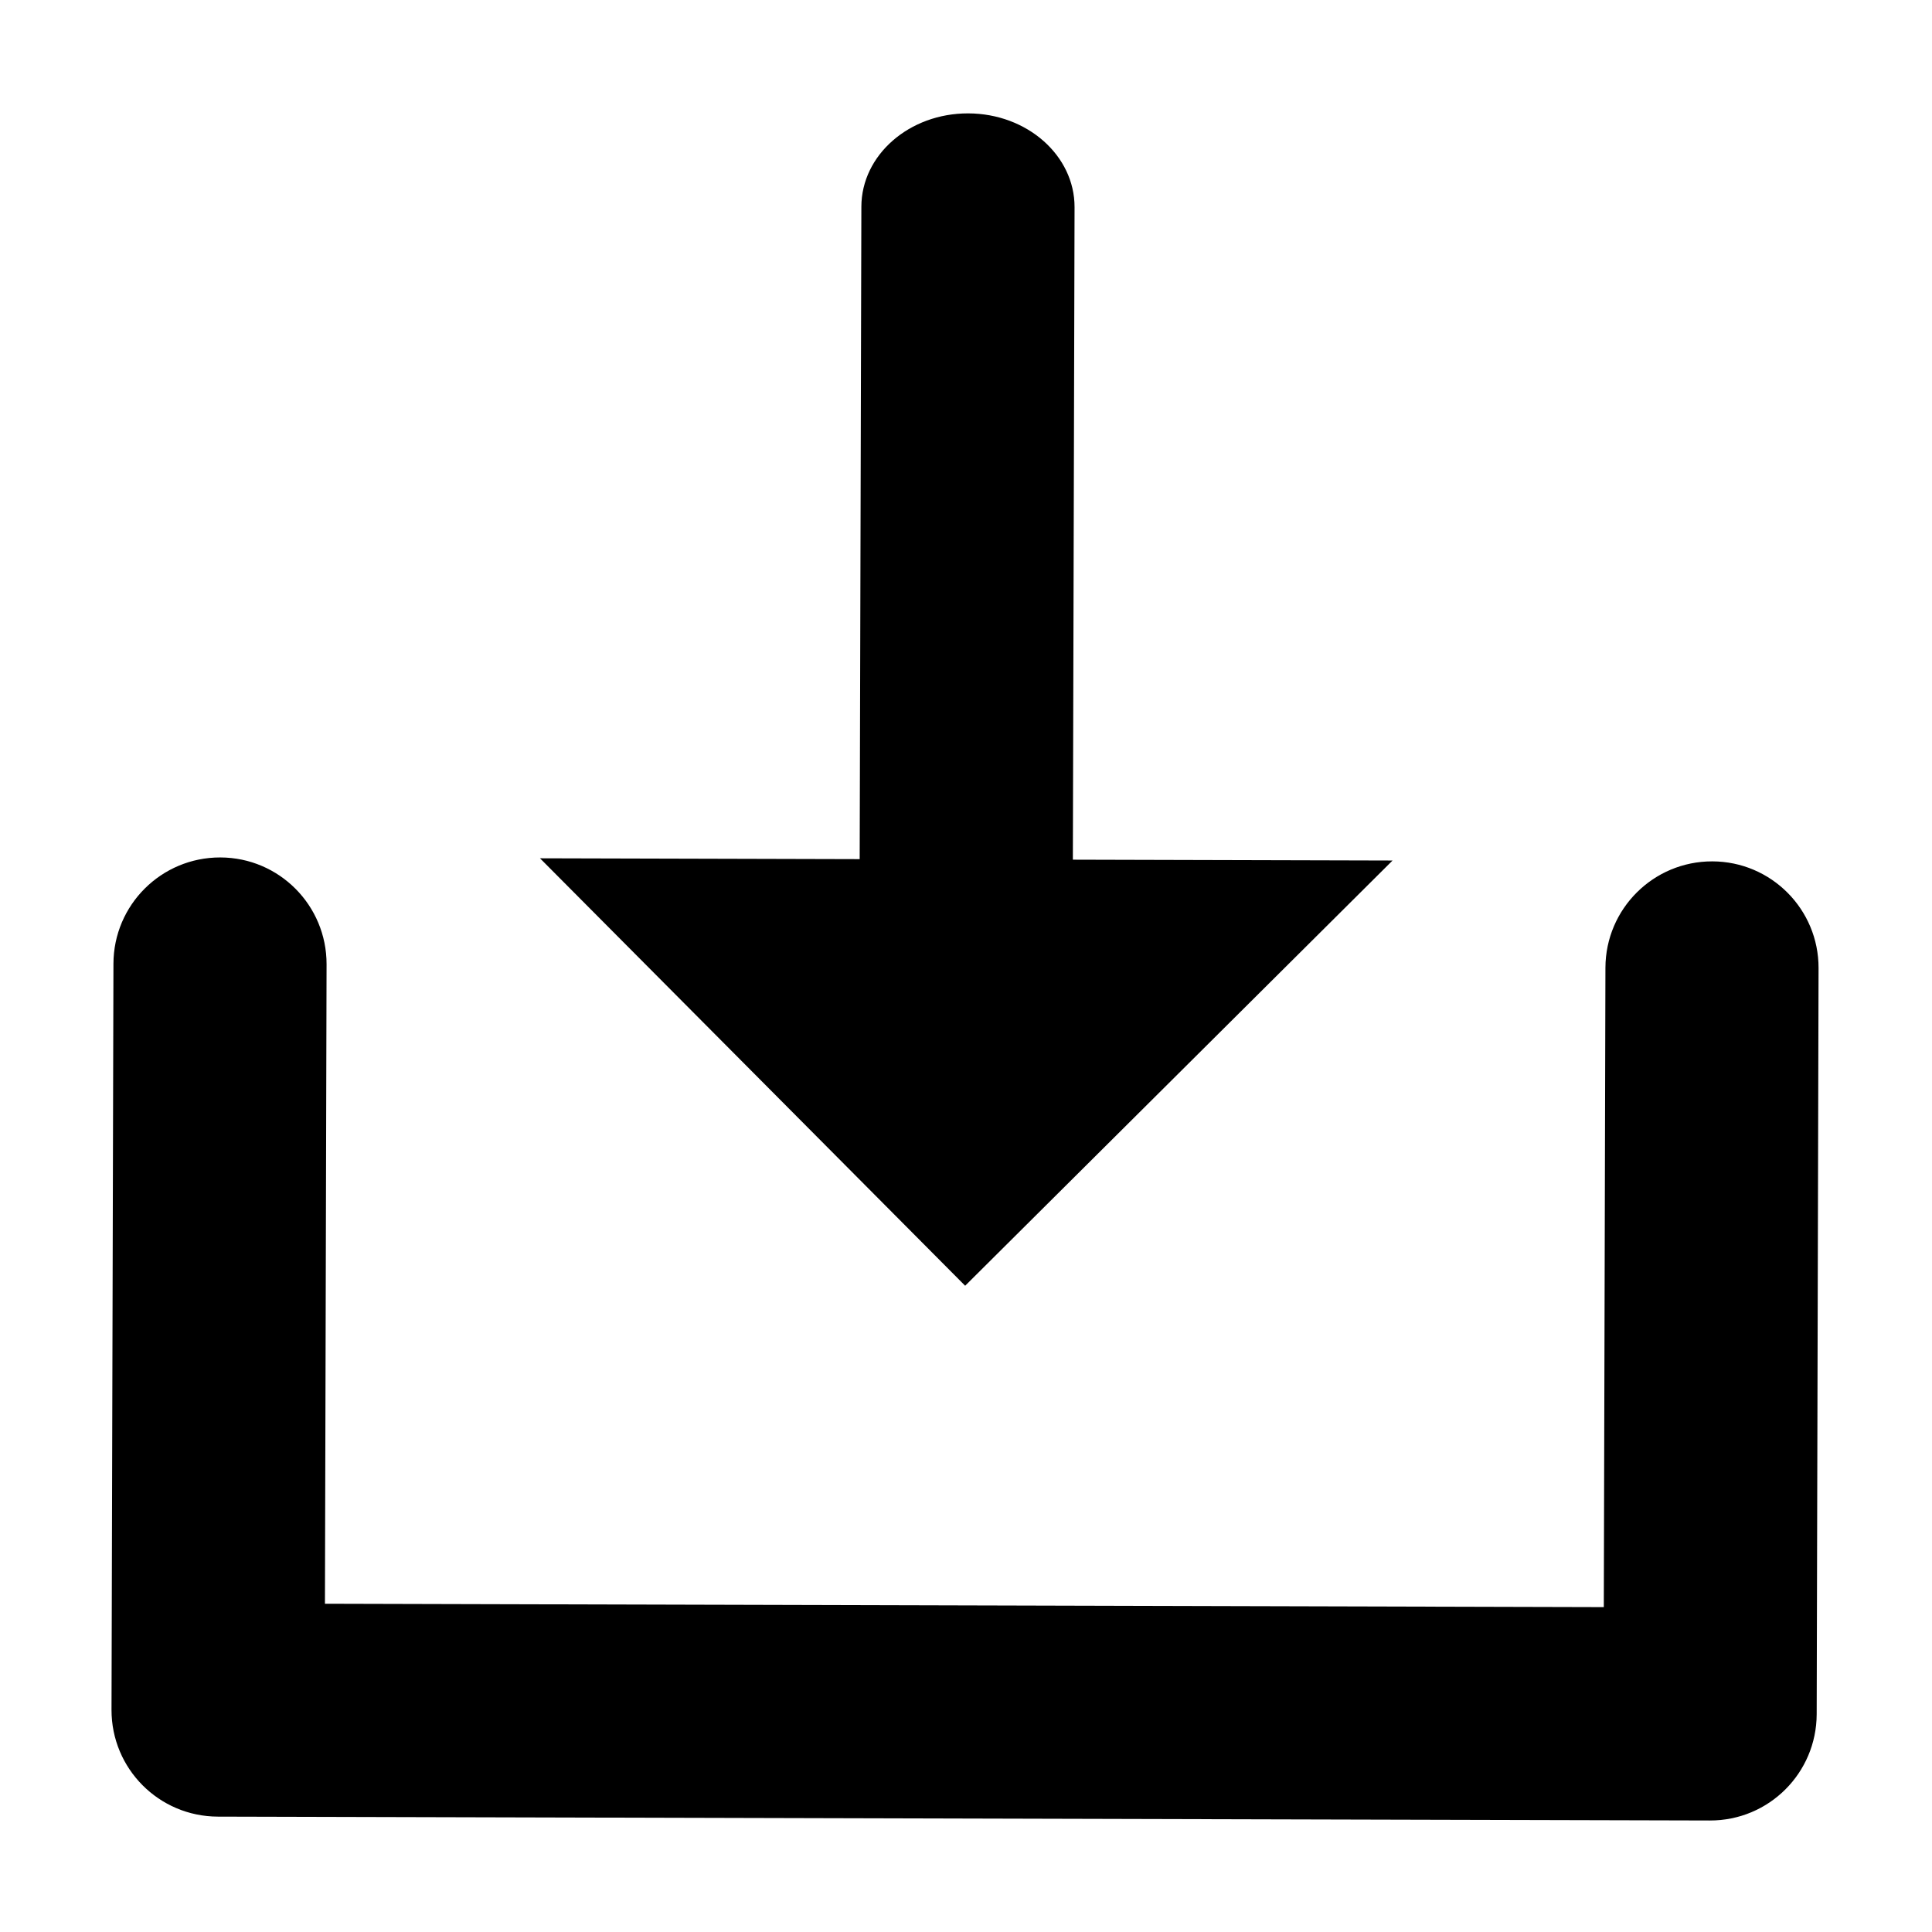
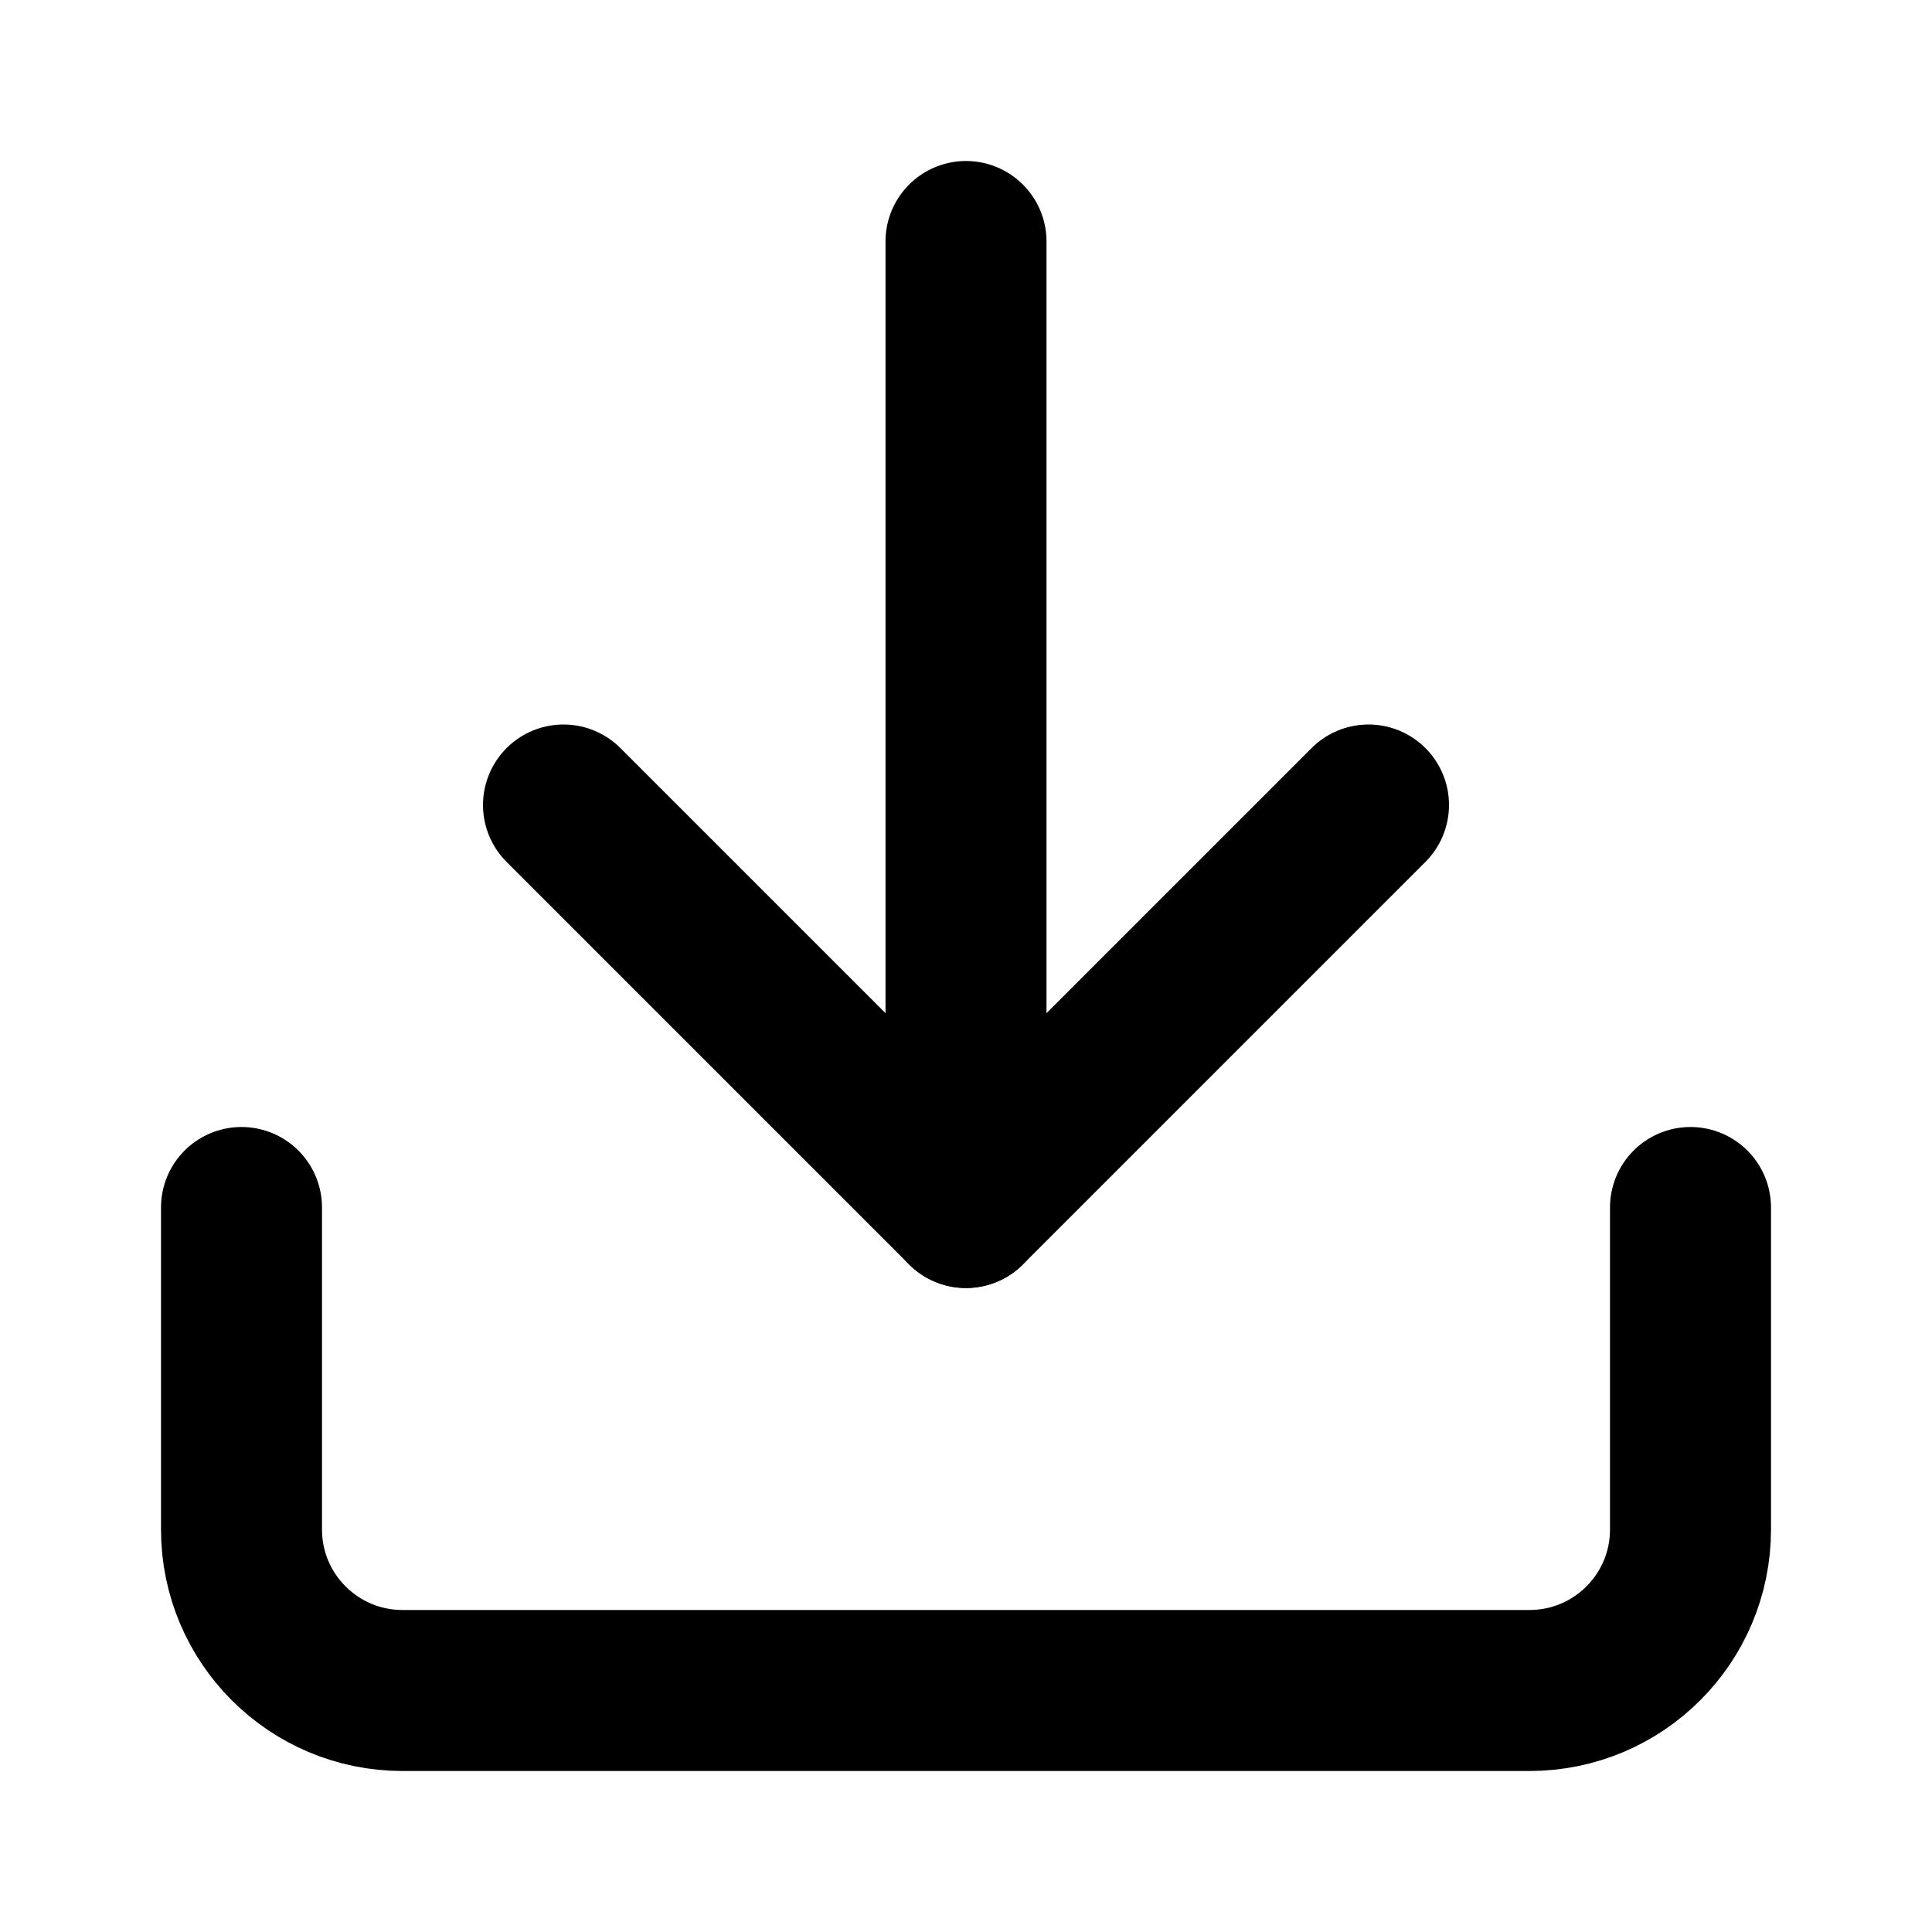
- <svg xmlns="http://www.w3.org/2000/svg" version="1.1" id="Layer_1" x="0px" y="0px" width="32px" height="32px" viewBox="0 0 32 32" enable-background="new 0 0 32 32" xml:space="preserve">
-   <g id="icomoon-ignore">
- </g>
-   <path d="M28.361,14.267c-0.976-0.002-1.767,0.787-1.77,1.761l-0.027,10.591L5.382,26.563l0.027-10.591  c0.002-0.975-0.784-1.768-1.76-1.77c-0.977-0.002-1.768,0.787-1.77,1.761L1.847,28.319c-0.002,0.976,0.785,1.767,1.761,1.77  l24.712,0.064c0.976,0.003,1.767-0.784,1.77-1.761l0.031-12.356C30.124,15.062,29.337,14.269,28.361,14.267z M17.77,14.239  l0.028-10.807c0.002-0.855-0.785-1.552-1.762-1.554c-0.975-0.002-1.767,0.689-1.769,1.545L14.239,14.23l-5.295-0.014l7.042,7.08  l7.079-7.043L17.77,14.239z" />
+ <svg xmlns="http://www.w3.org/2000/svg" width="24" height="24" viewBox="0 0 24 24" fill="none" stroke="currentColor" stroke-width="2" stroke-linecap="round" stroke-linejoin="round" class="feather feather-download">
+   <path d="M21 15v4a2 2 0 0 1-2 2H5a2 2 0 0 1-2-2v-4" />
+   <polyline points="7 10 12 15 17 10" />
+   <line x1="12" y1="15" x2="12" y2="3" />
</svg>
